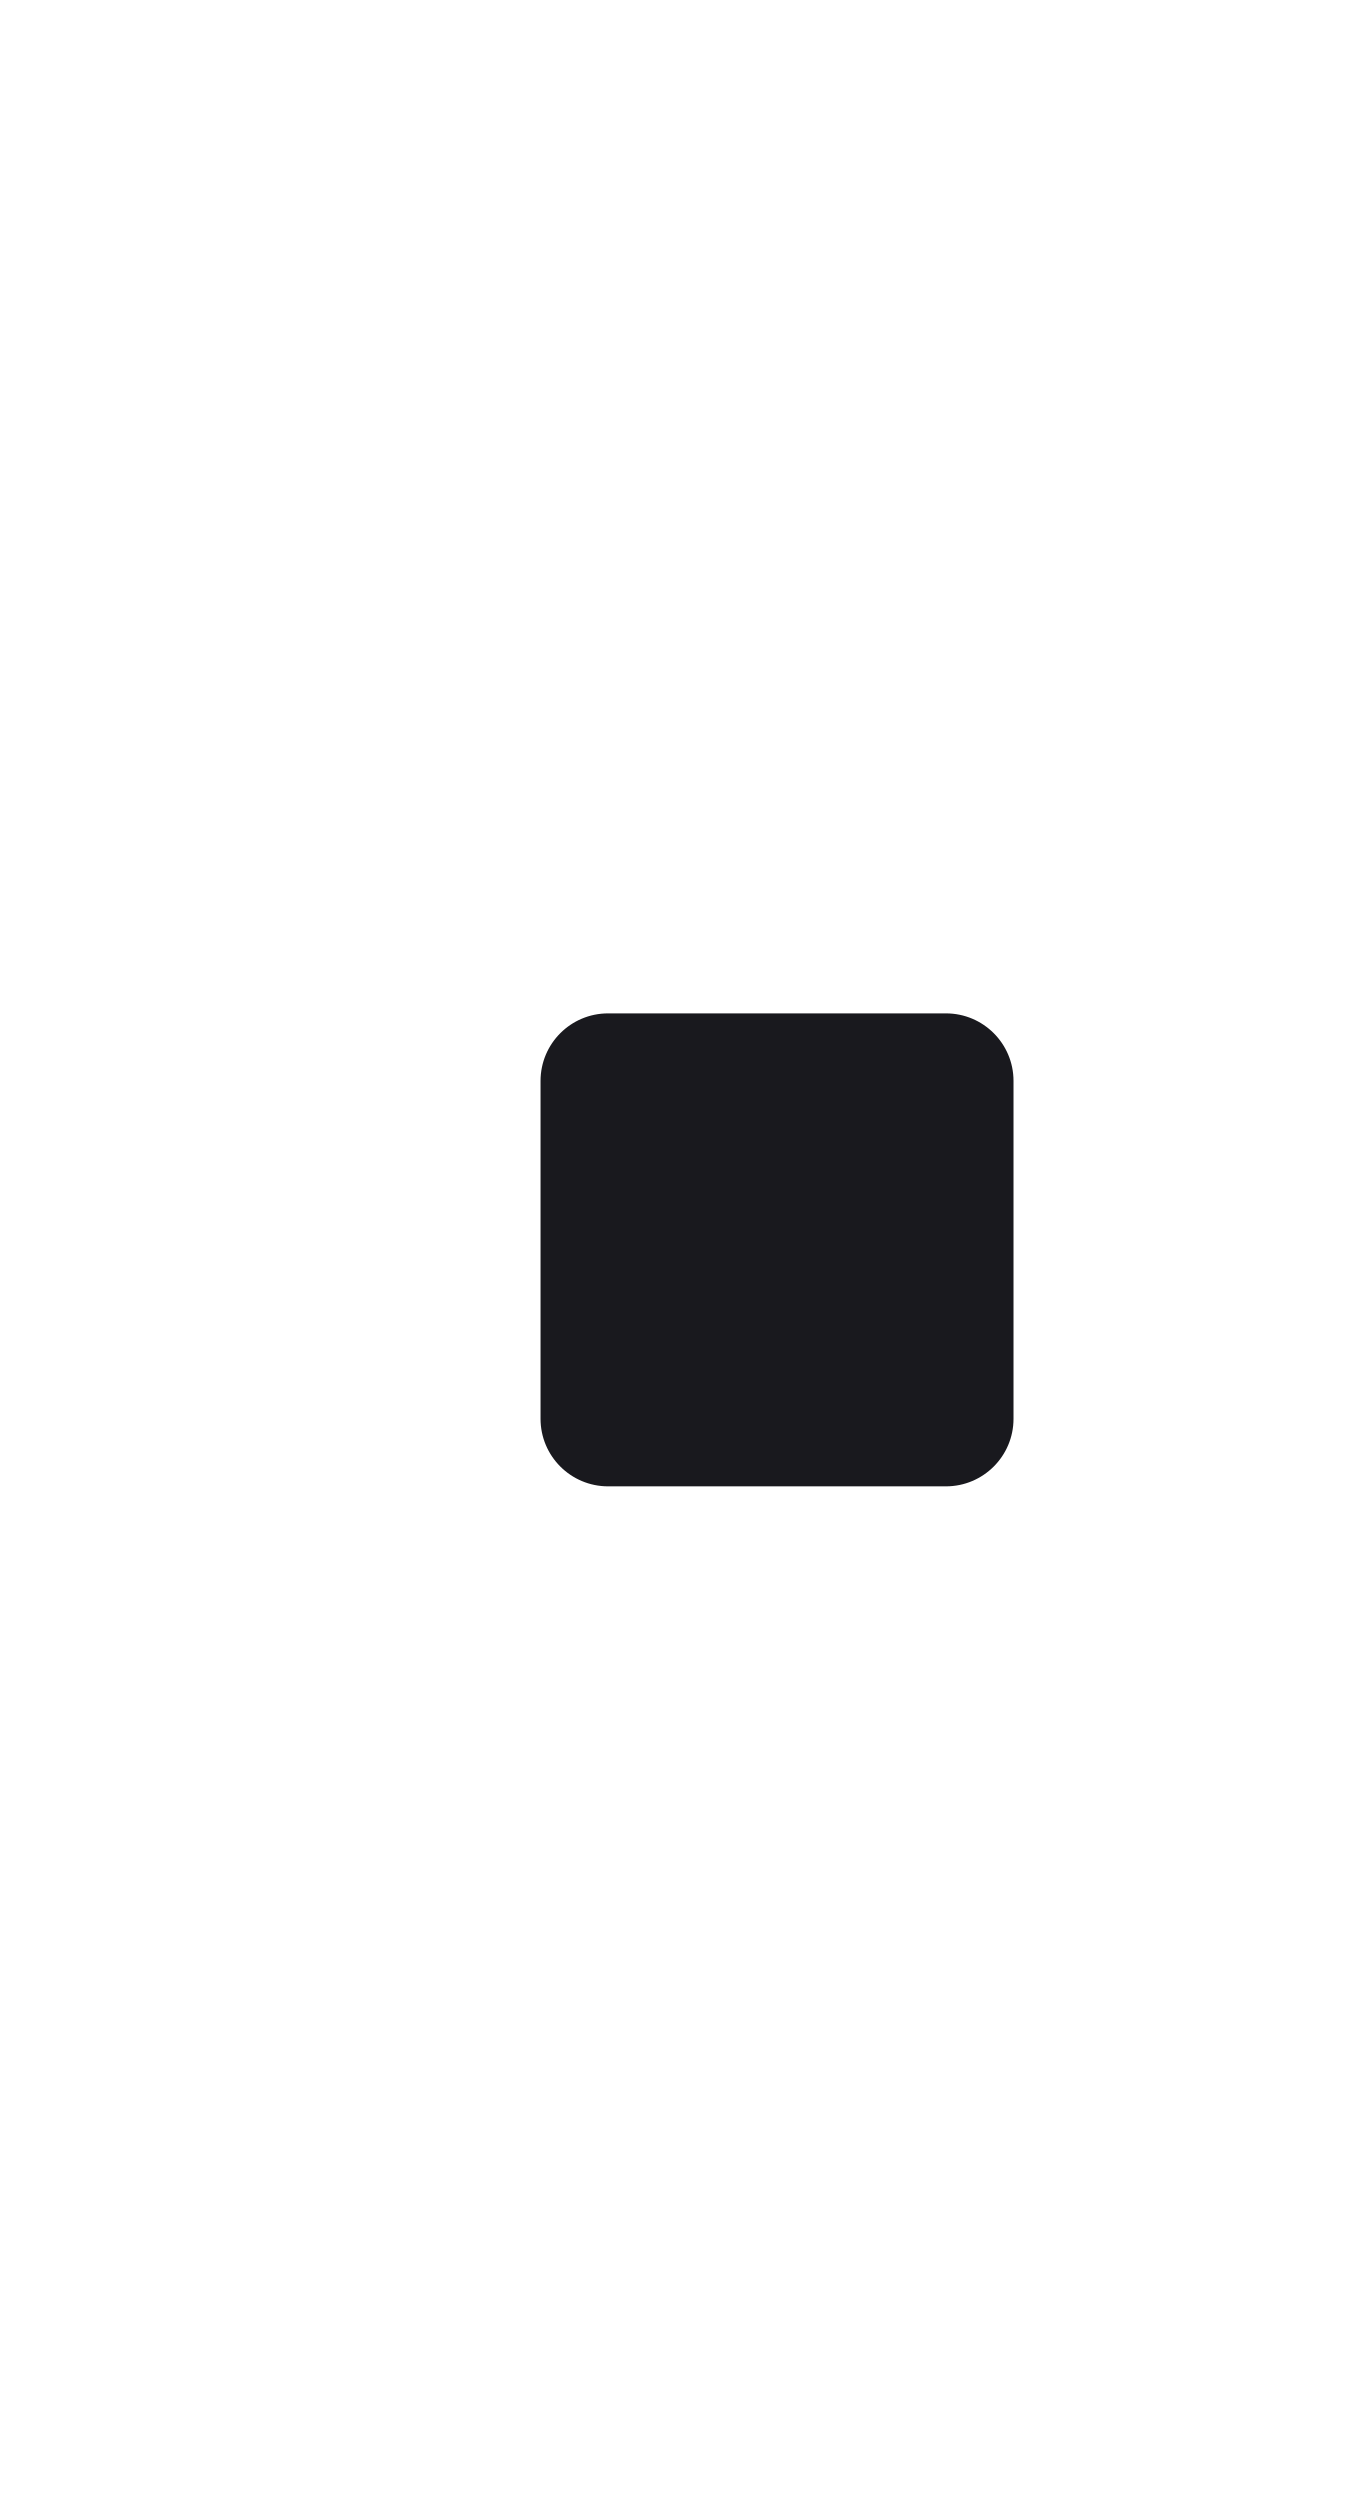
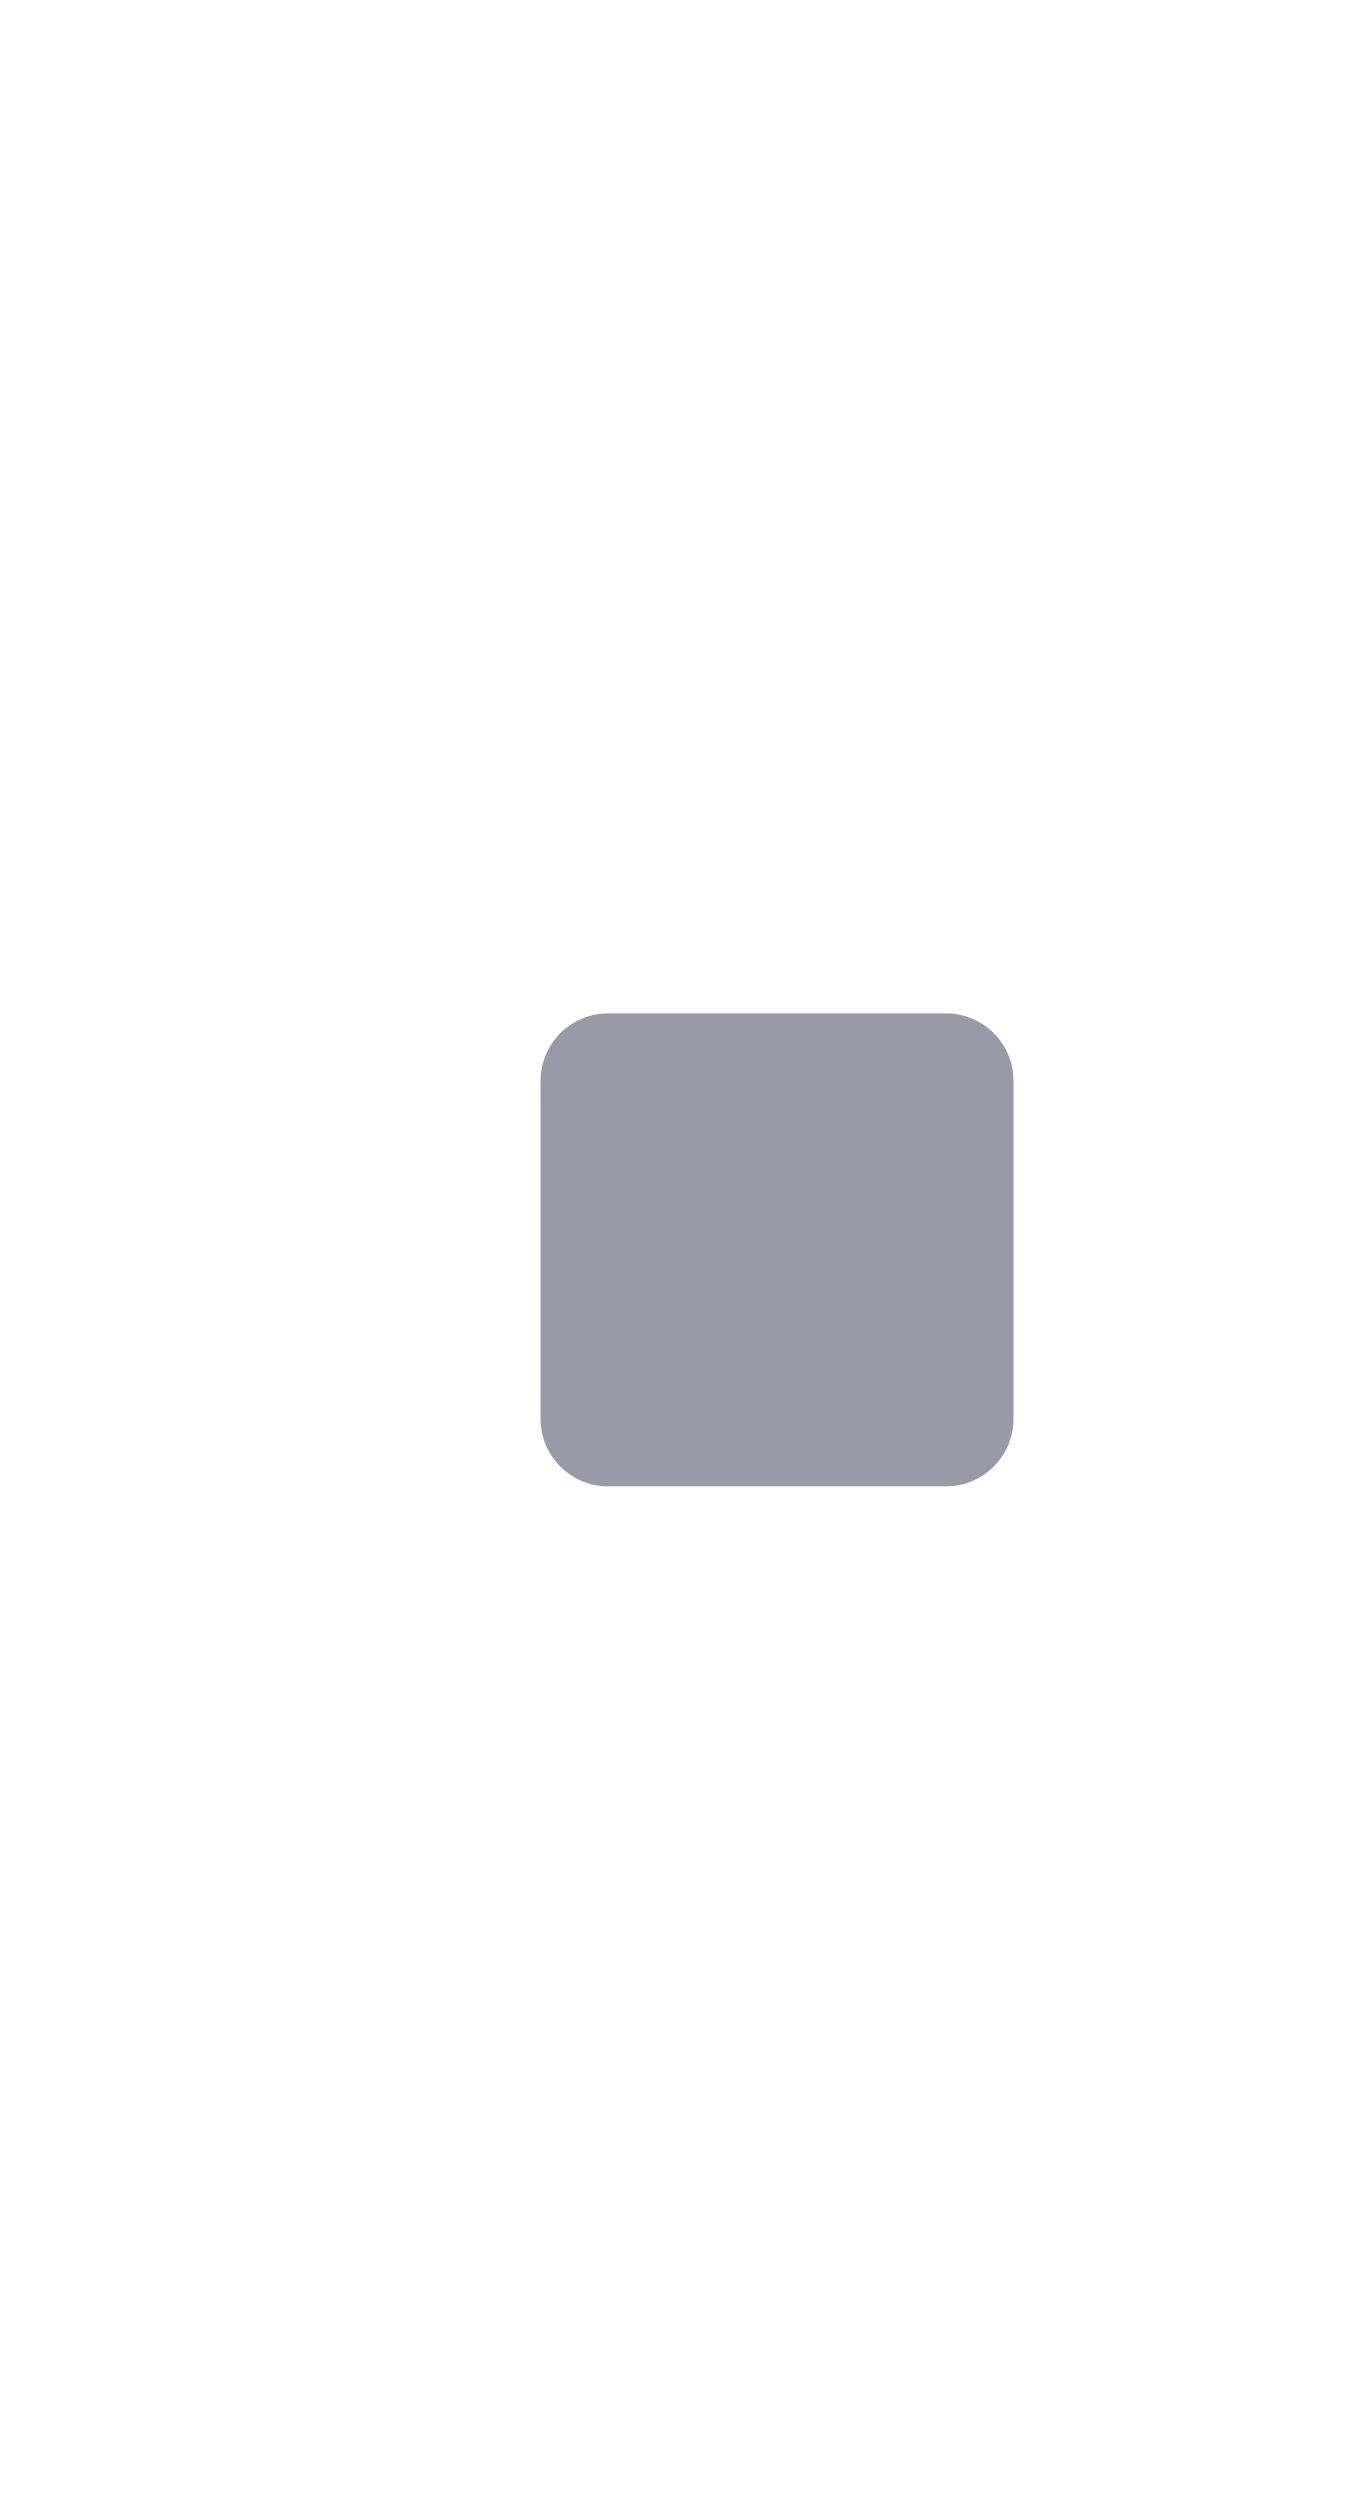
<svg xmlns="http://www.w3.org/2000/svg" width="20" height="37">
  <defs>
    <clipPath>
-       <rect y="1015.36" x="20" height="37" width="20" opacity="0.12" fill="#968264" color="#9999a8" />
+       <rect y="1015.36" x="20" height="37" width="20" opacity="0.12" fill="#3652c7" color="#9999a8" />
    </clipPath>
    <clipPath>
-       <rect width="10" height="19" x="20" y="1033.36" opacity="0.12" fill="#968264" color="#9999a8" />
+       <rect width="10" height="19" x="20" y="1033.36" opacity="0.12" fill="#3652c7" color="#9999a8" />
    </clipPath>
    <clipPath>
-       <rect width="20" height="37" x="20" y="1015.36" opacity="0.12" fill="#968264" color="#9999a8" />
+       <rect width="20" height="37" x="20" y="1015.36" opacity="0.12" fill="#3652c7" color="#9999a8" />
    </clipPath>
  </defs>
  <g transform="translate(0,-1015.362)">
-     <rect width="7" height="7" x="8" y="1030.36" rx="1" fill="#19191e" />
+     <rect width="7" height="7" x="8" y="1030.36" rx="1" fill="#9999a8" />
  </g>
</svg>
